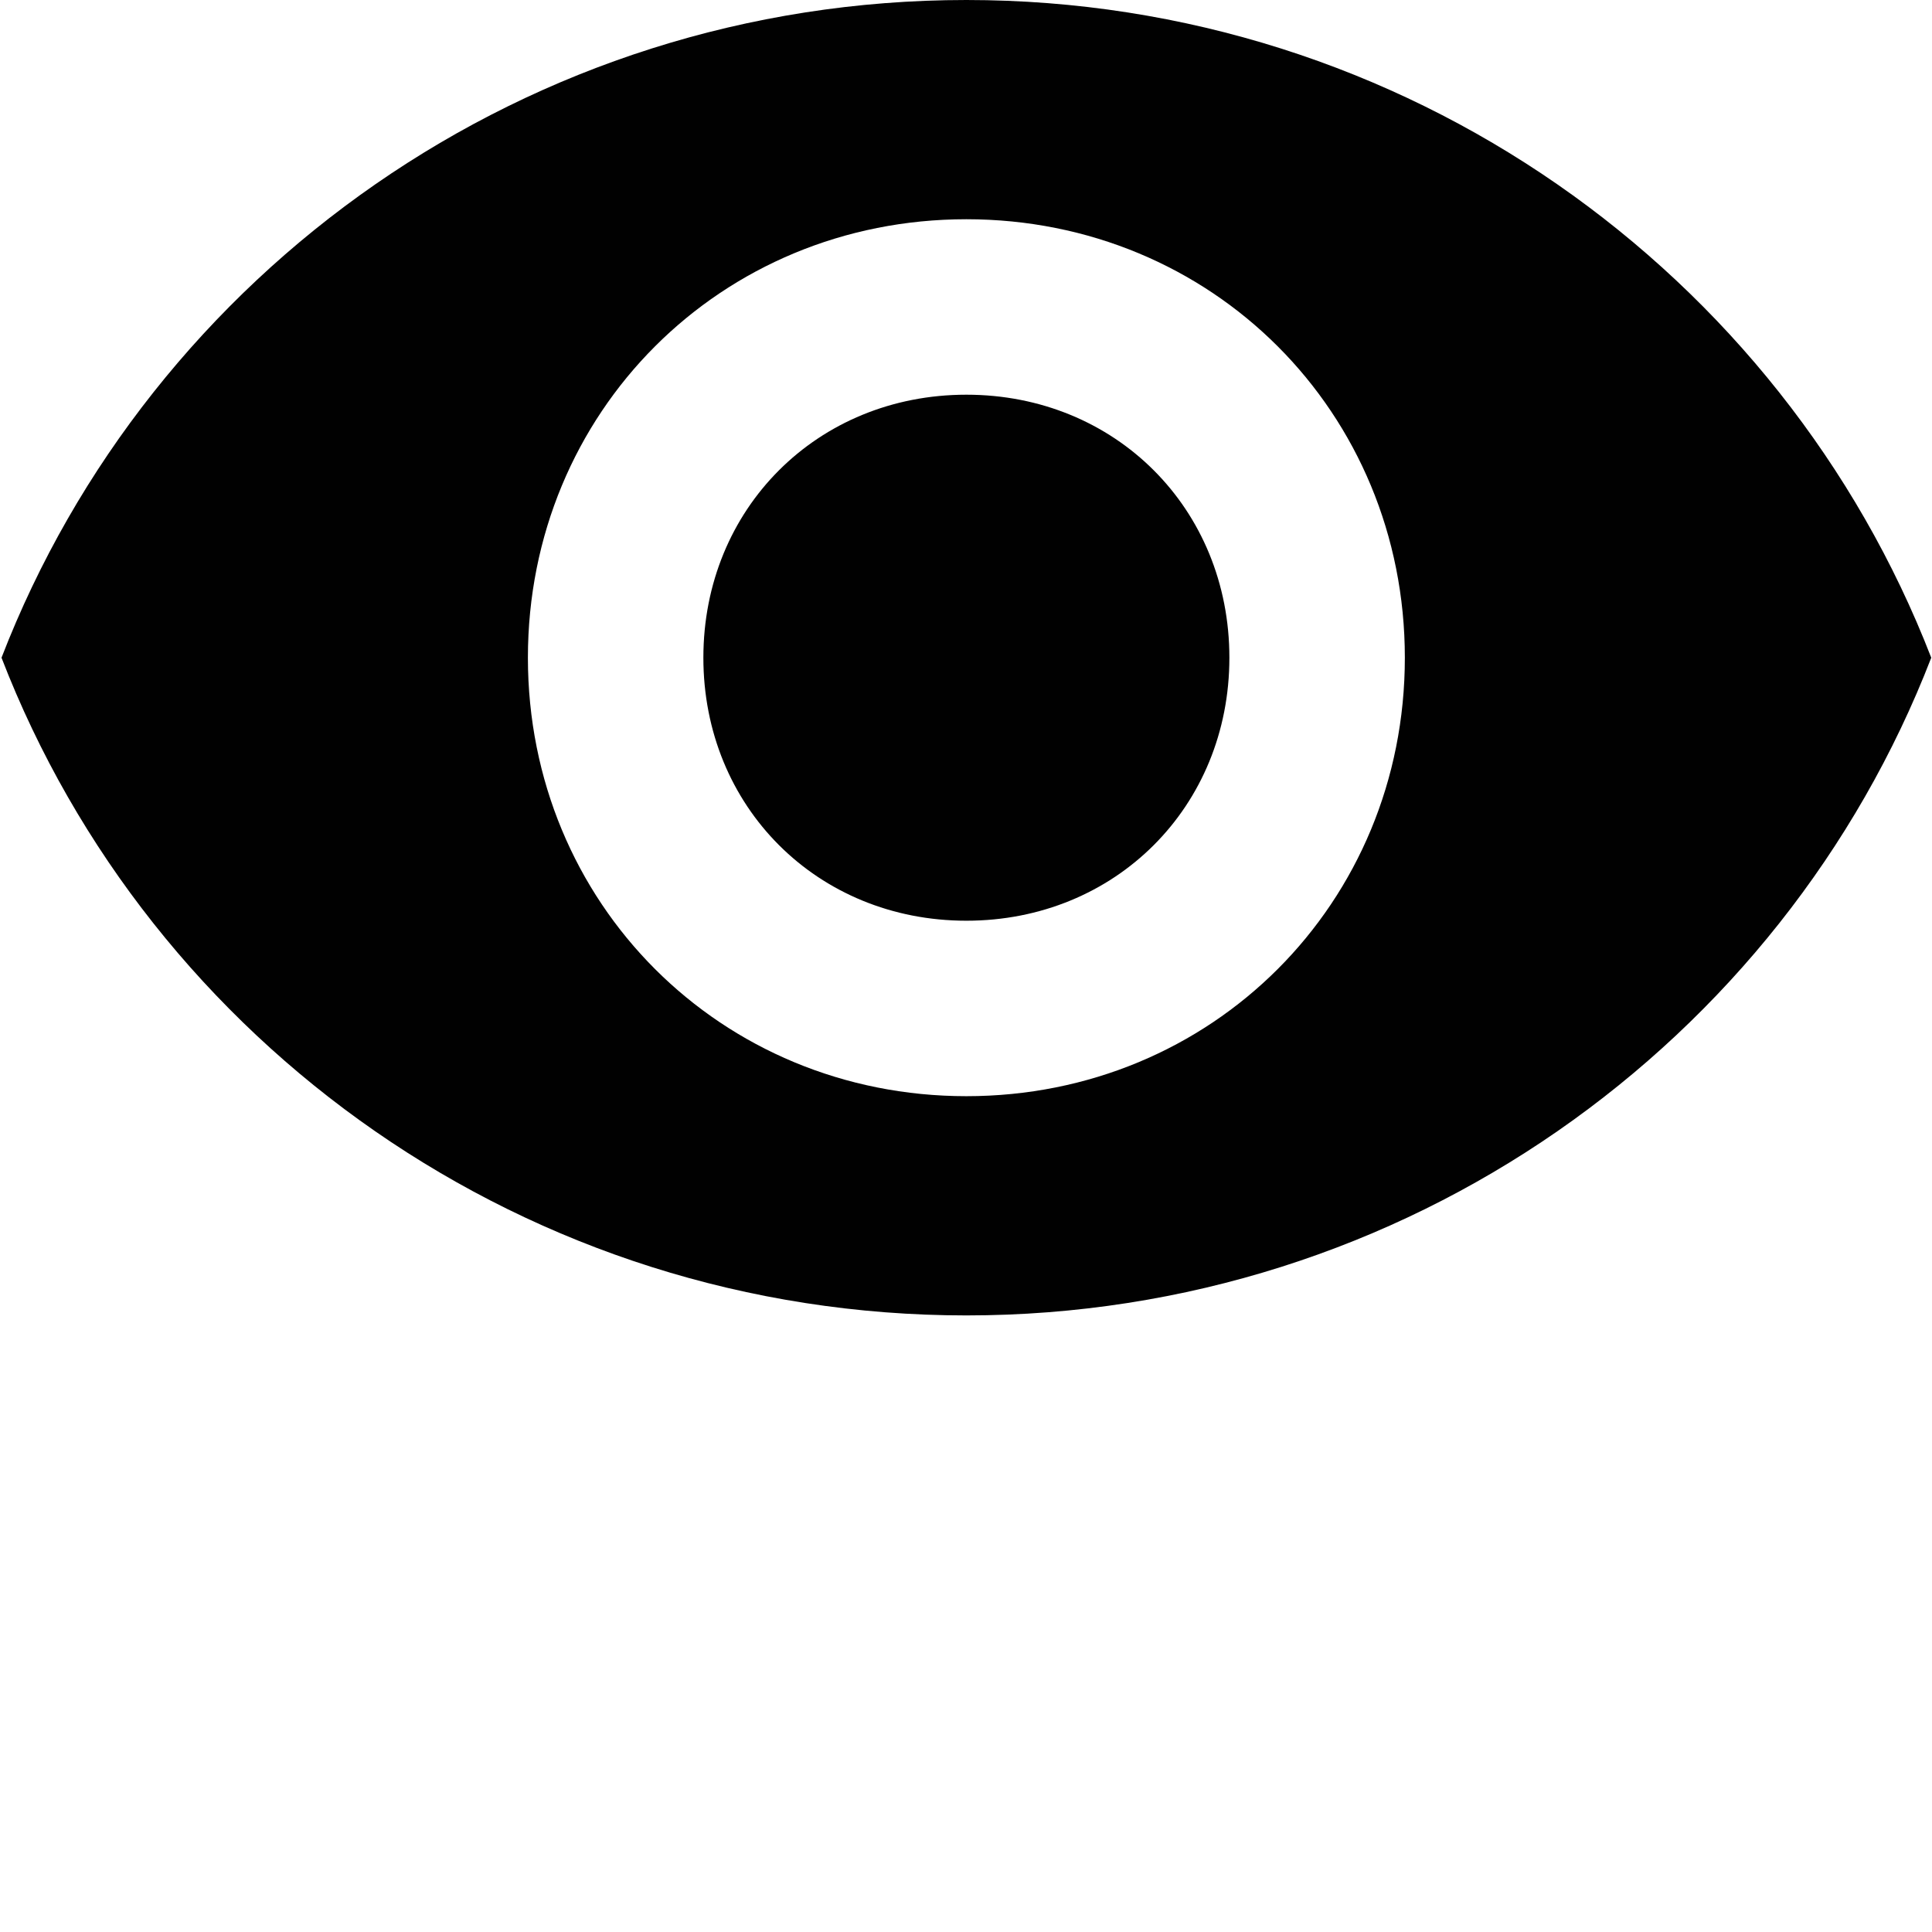
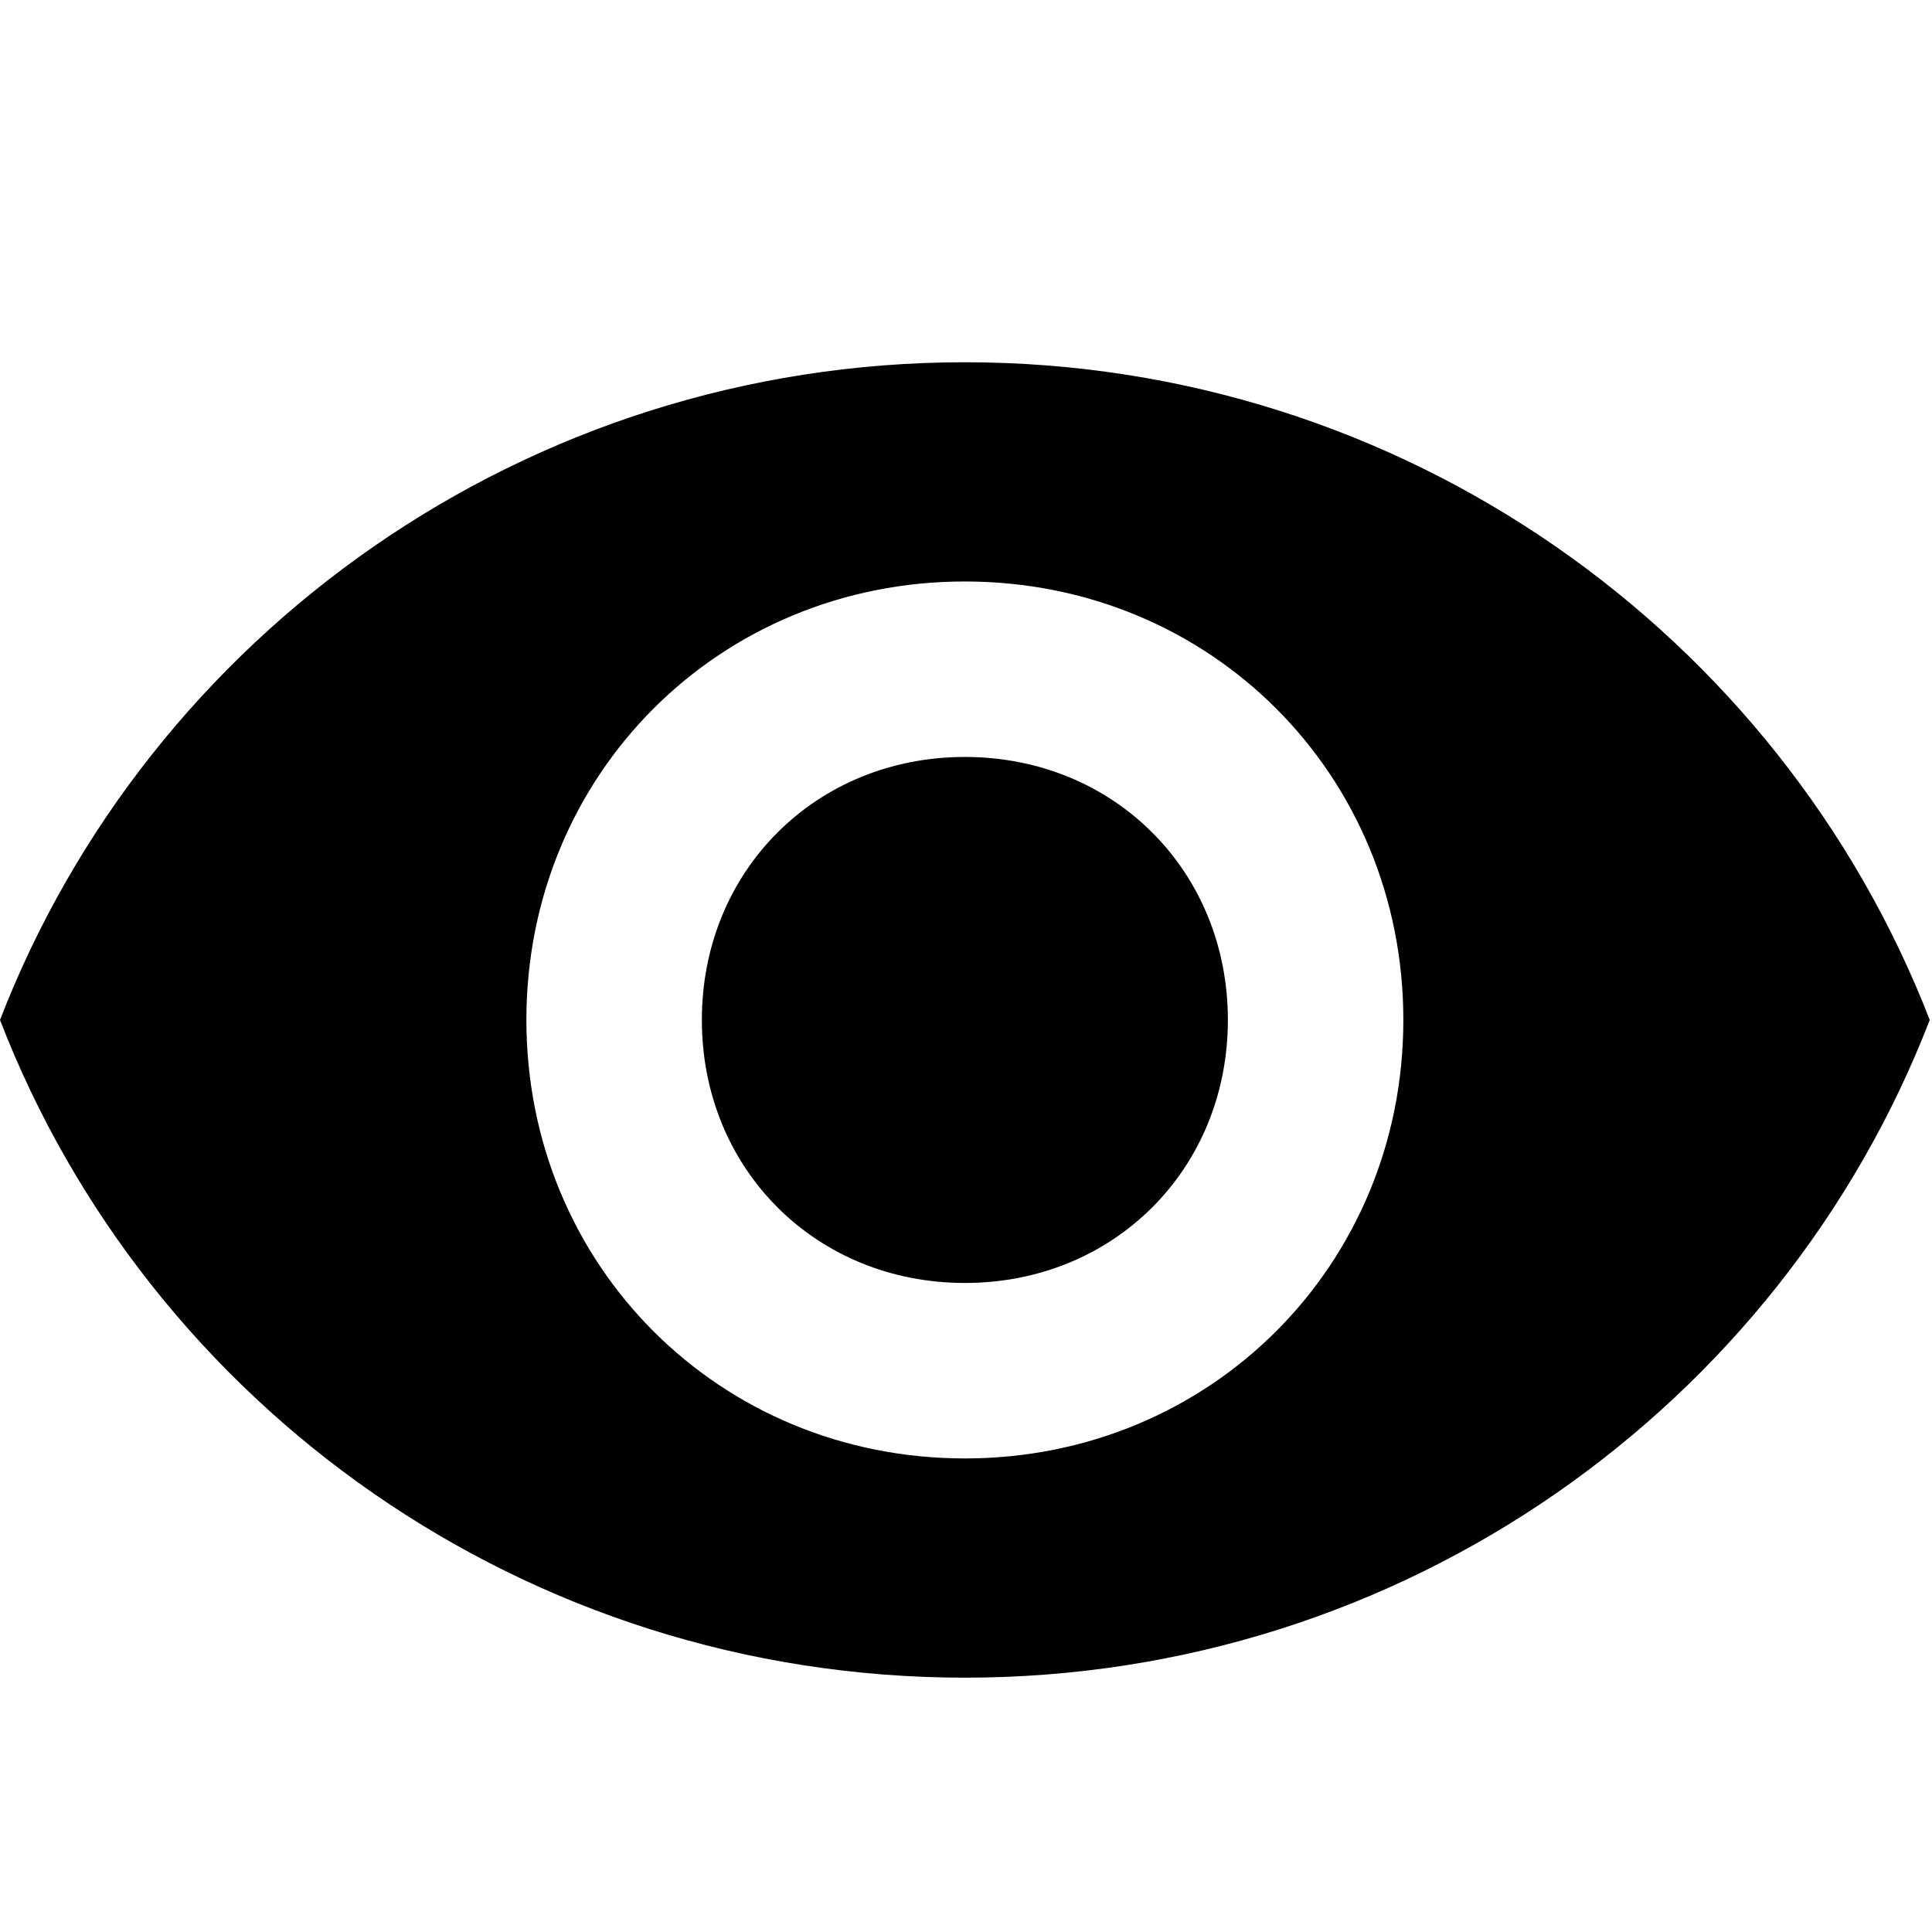
<svg xmlns="http://www.w3.org/2000/svg" version="1.1" id="Layer_1" x="0px" y="0px" viewBox="0 0 512 512" enable-background="new 0 0 512 512" xml:space="preserve">
  <g id="visibility_1_">
-     <path fill="#010101" d="M256.1,0C139.9,0,39.9,72.1,0.4,174.3c39.5,102.3,139.4,174.3,255.7,174.3s216.2-72.1,255.7-174.3   C472.2,72.1,372.3,0,256.1,0z M256.1,290.5c-65.1,0-116.2-51.1-116.2-116.2S191,58.1,256.1,58.1s116.2,51.1,116.2,116.2   S321.2,290.5,256.1,290.5z M256.1,104.6c-39.5,0-69.7,30.2-69.7,69.7s30.2,69.7,69.7,69.7s69.7-30.2,69.7-69.7   S295.6,104.6,256.1,104.6z" />
+     <path fill="#010101" d="M255.7,96C139.4,96,39.5,168.1,0,270.3c39.5,102.3,139.4,174.3,255.7,174.3s216.2-72.1,255.7-174.3   C471.8,168.1,371.9,96,255.7,96z M255.7,386.5c-65.1,0-116.2-51.1-116.2-116.2s51.1-116.2,116.2-116.2s116.2,51.1,116.2,116.2   S320.7,386.5,255.7,386.5z M255.7,200.6c-39.5,0-69.7,30.2-69.7,69.7s30.2,69.7,69.7,69.7s69.7-30.2,69.7-69.7   S295.2,200.6,255.7,200.6z" />
  </g>
</svg>
